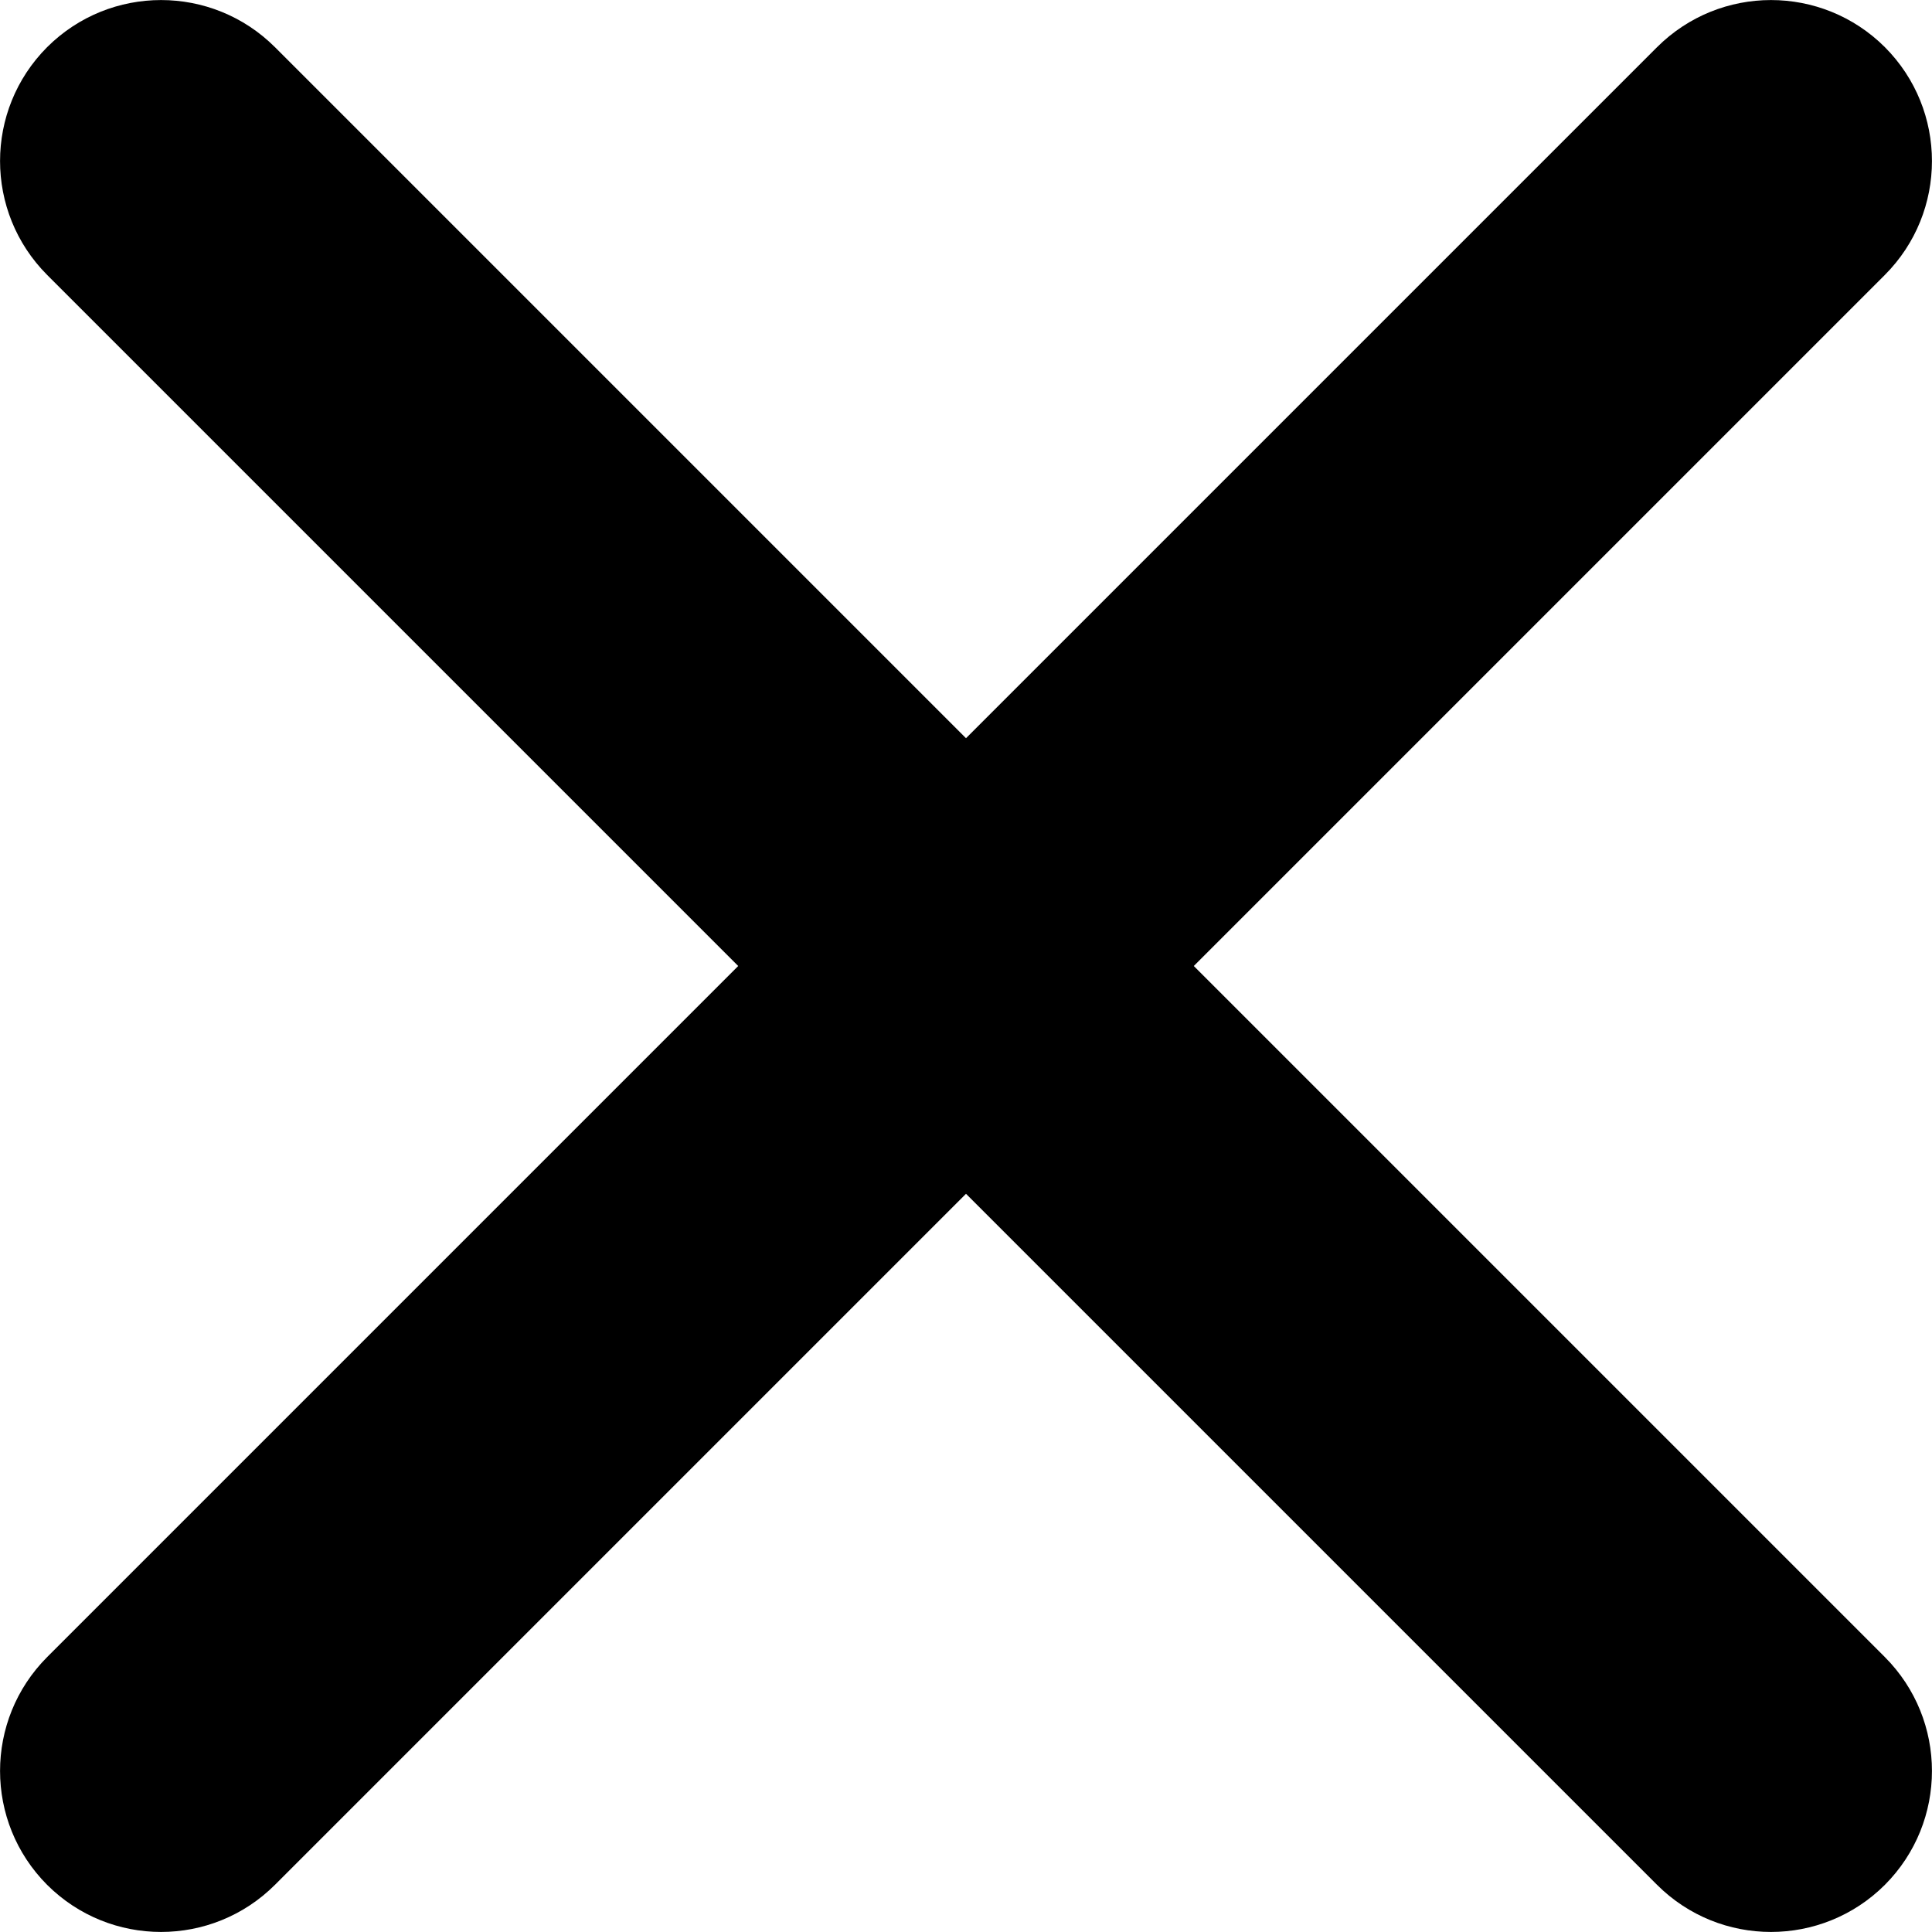
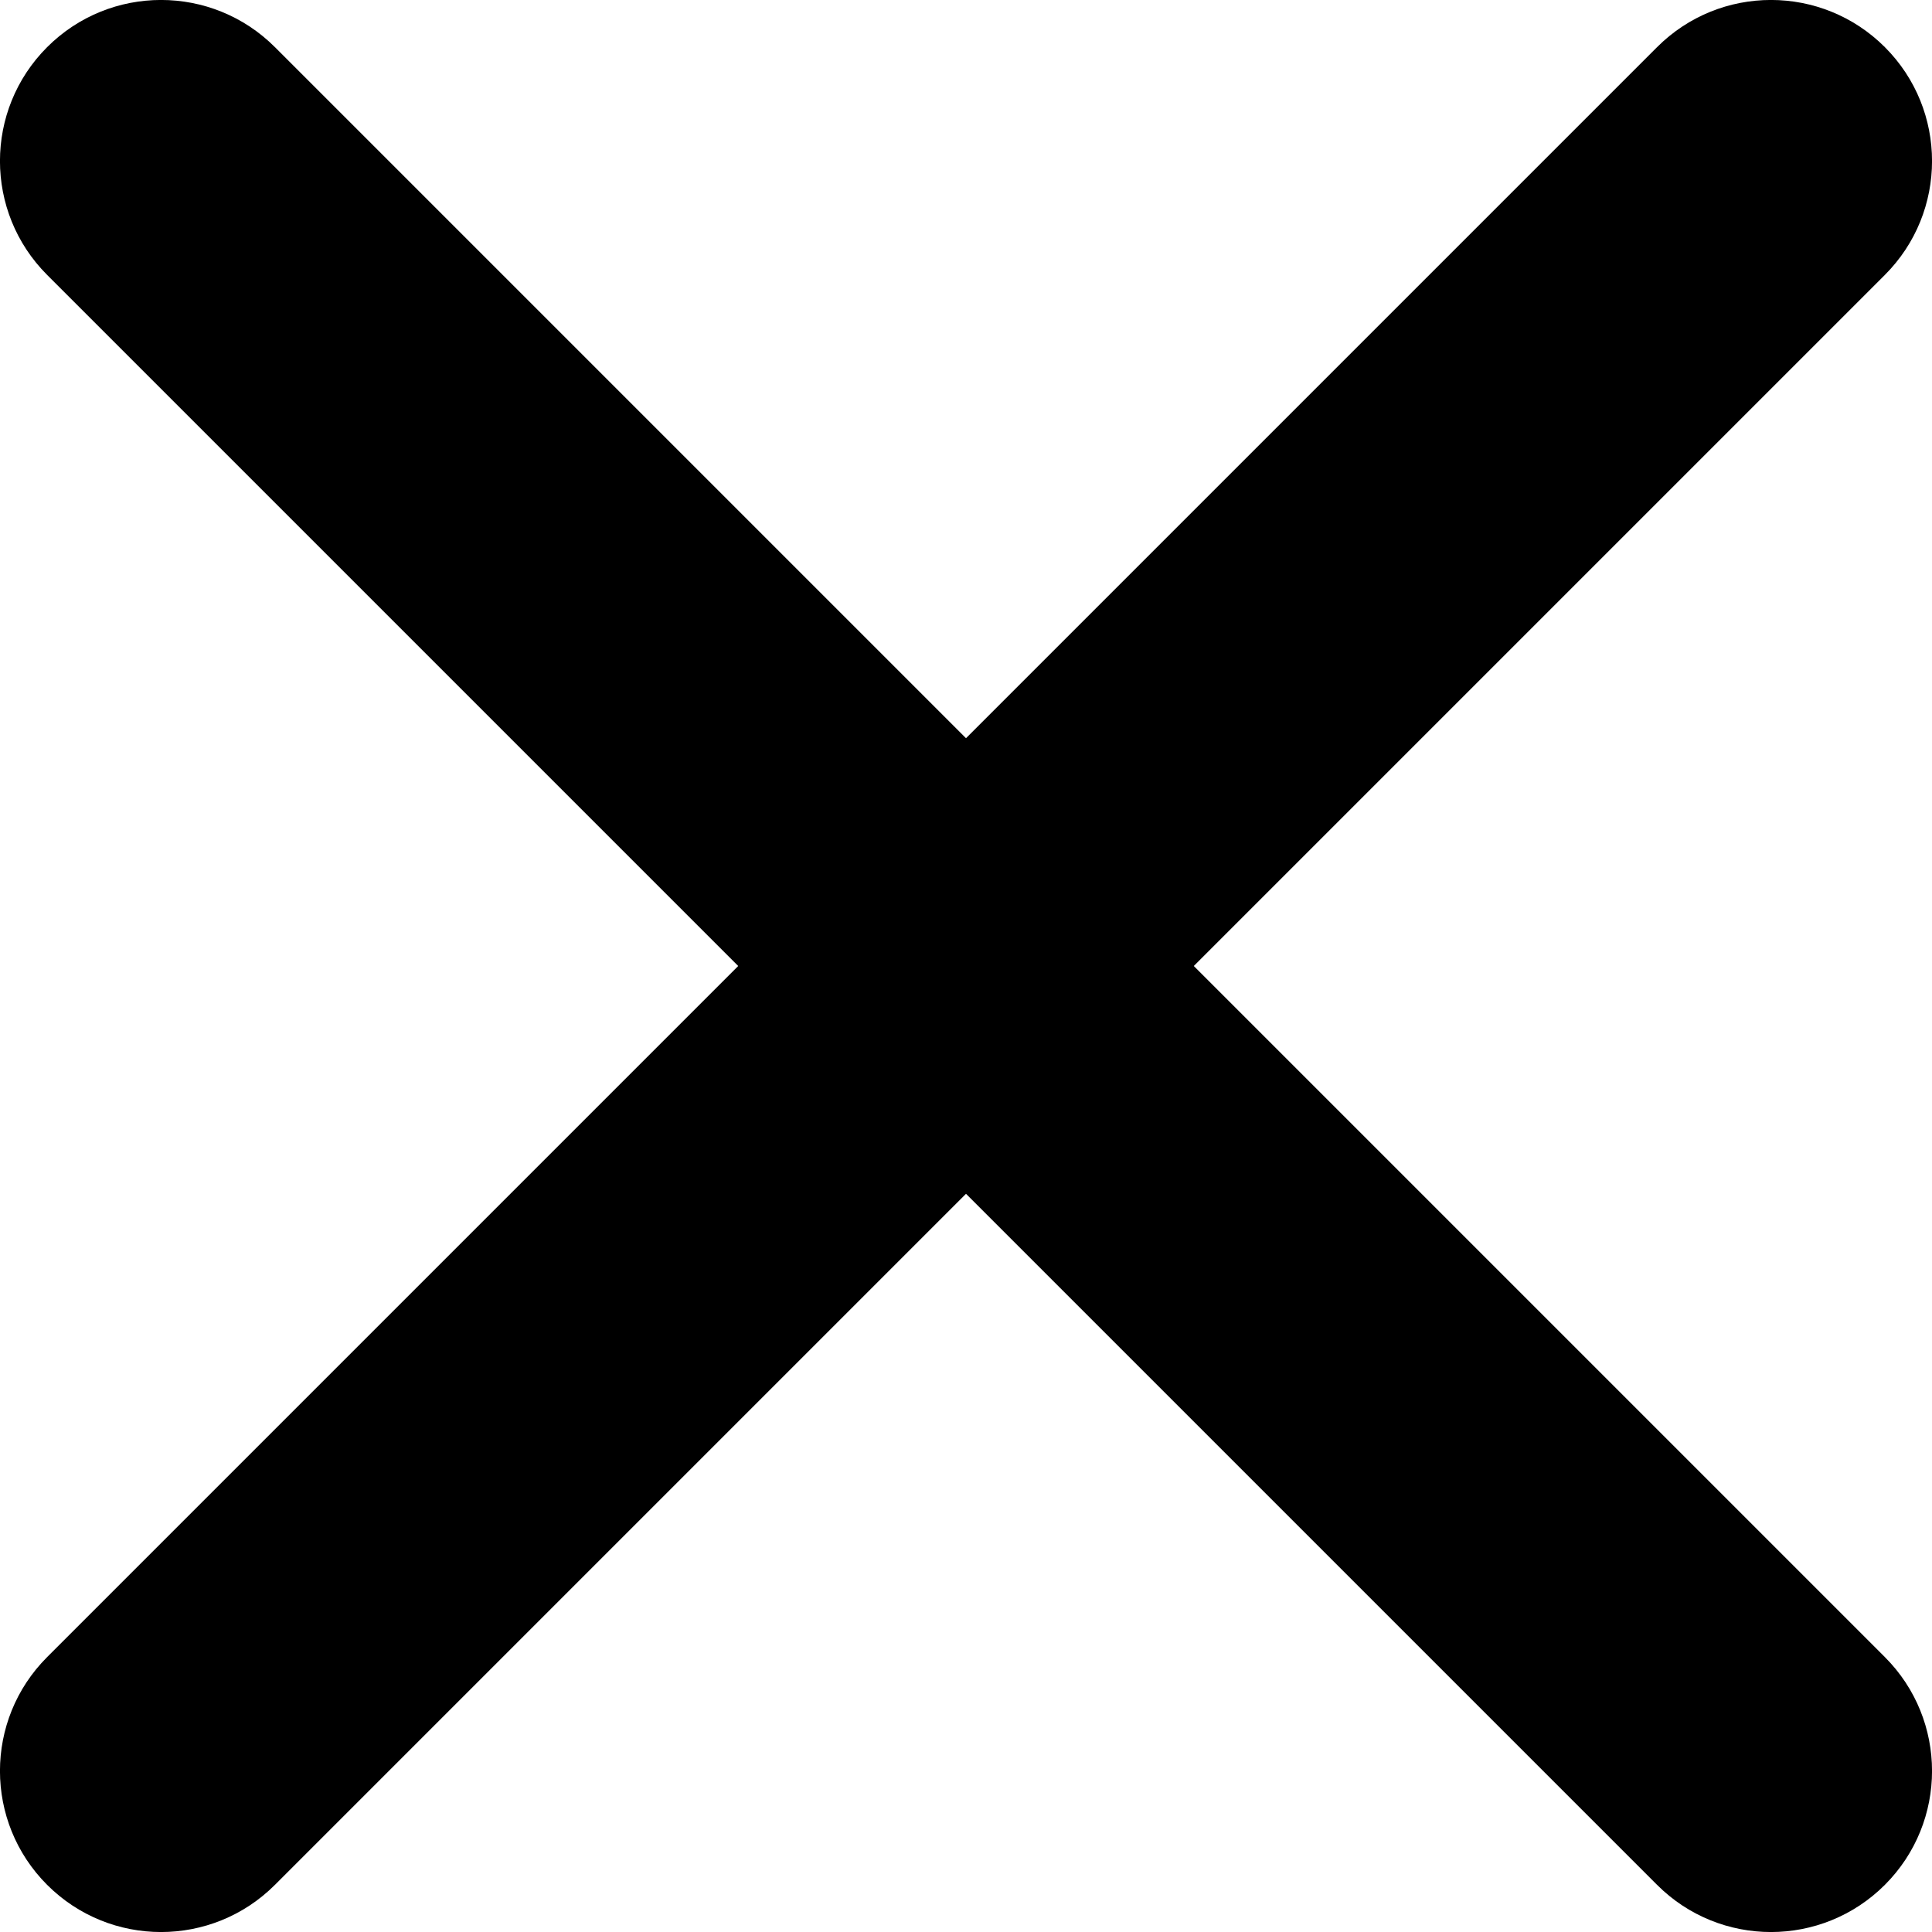
- <svg xmlns="http://www.w3.org/2000/svg" width="12" height="12" class="yc-icon" fill="currentColor" stroke="none" aria-hidden="true">
-   <svg viewBox="0 0 10 10" fill="currentColor">
-     <path d="M9.756 8.577C10.081 8.903 10.081 9.43 9.756 9.756C9.43 10.081 8.903 10.081 8.577 9.756L5 6.179L1.423 9.756C1.097 10.081 0.57 10.081 0.244 9.756C-0.081 9.43 -0.081 8.903 0.244 8.577L3.821 5L0.244 1.423C-0.081 1.097 -0.081 0.57 0.244 0.244C0.57 -0.081 1.097 -0.081 1.423 0.244L5 3.821L8.577 0.244C8.903 -0.081 9.43 -0.081 9.756 0.244C10.081 0.57 10.081 1.097 9.756 1.423L6.179 5L9.756 8.577Z" />
+ <svg xmlns="http://www.w3.org/2000/svg" width="12" height="12" fill="currentColor" aria-hidden="true" class="yc-icon">
+   <svg viewBox="0 0 10 10">
+     <path d="M9.756 8.577a.833.833 0 1 1-1.179 1.179L5 6.179 1.423 9.756A.833.833 0 1 1 .244 8.577L3.821 5 .244 1.423A.833.833 0 1 1 1.423.244L5 3.821 8.577.244a.833.833 0 1 1 1.179 1.179L6.179 5l3.577 3.577Z" />
  </svg>
</svg>
